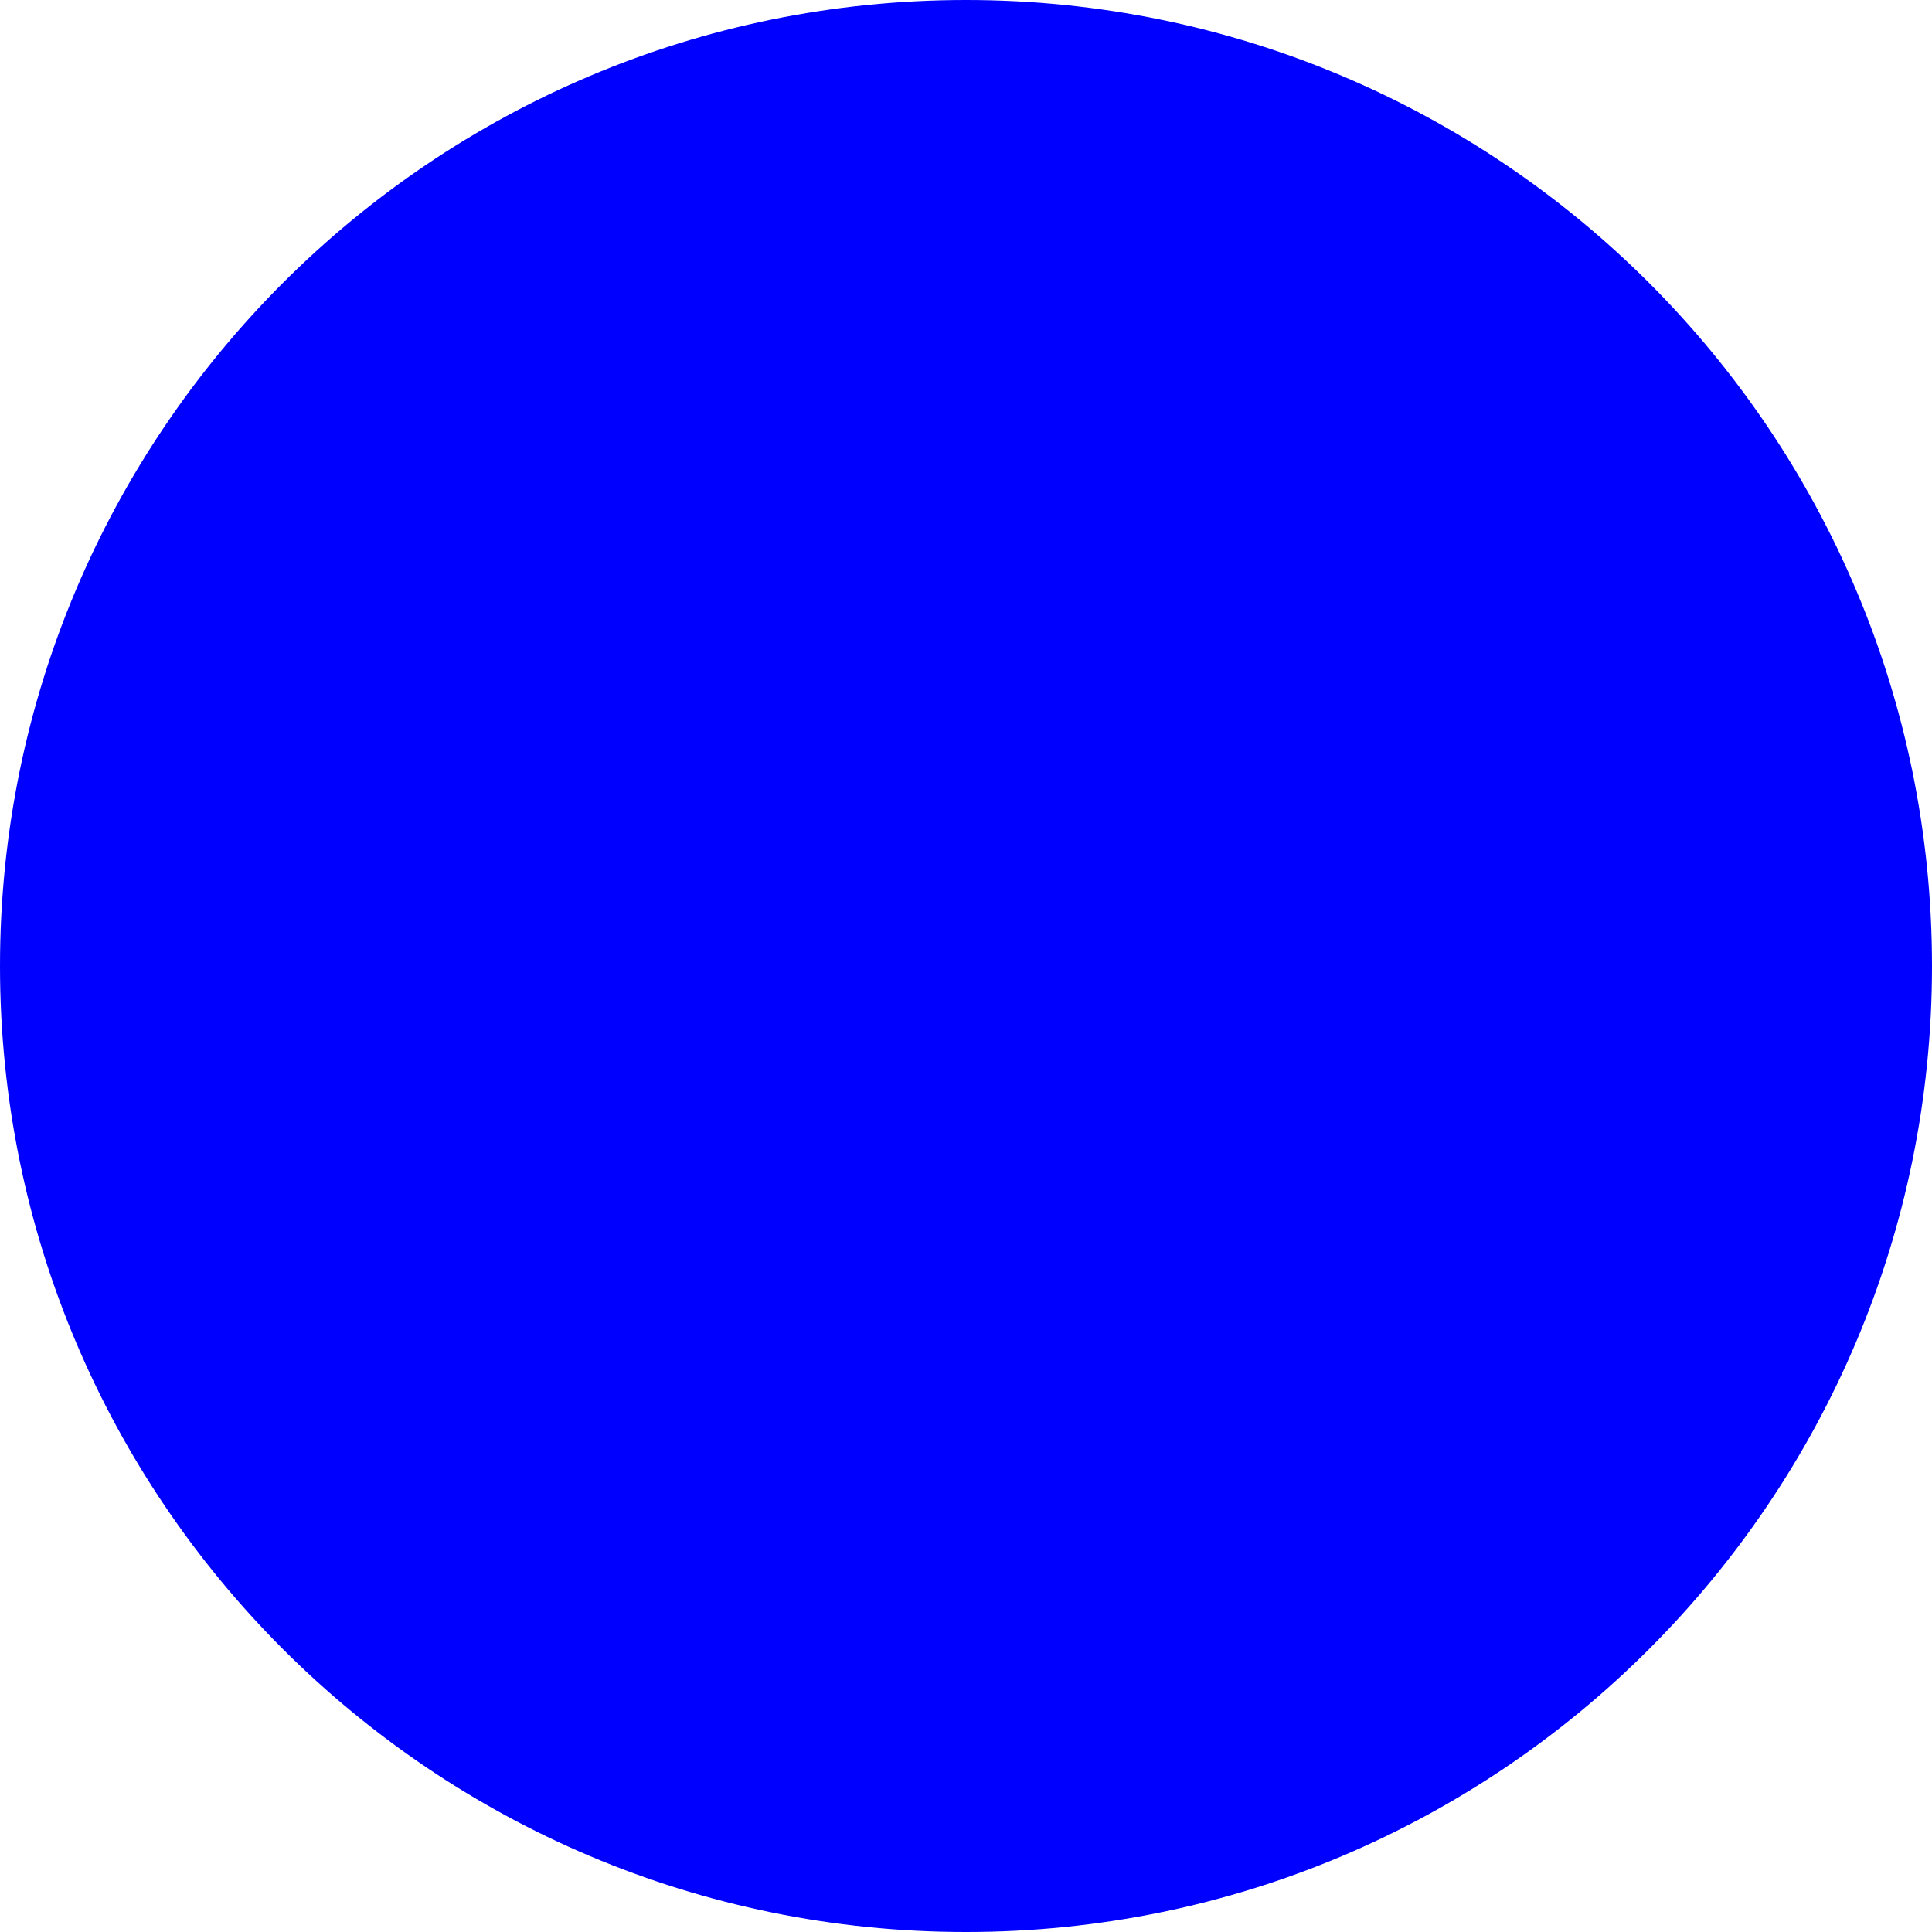
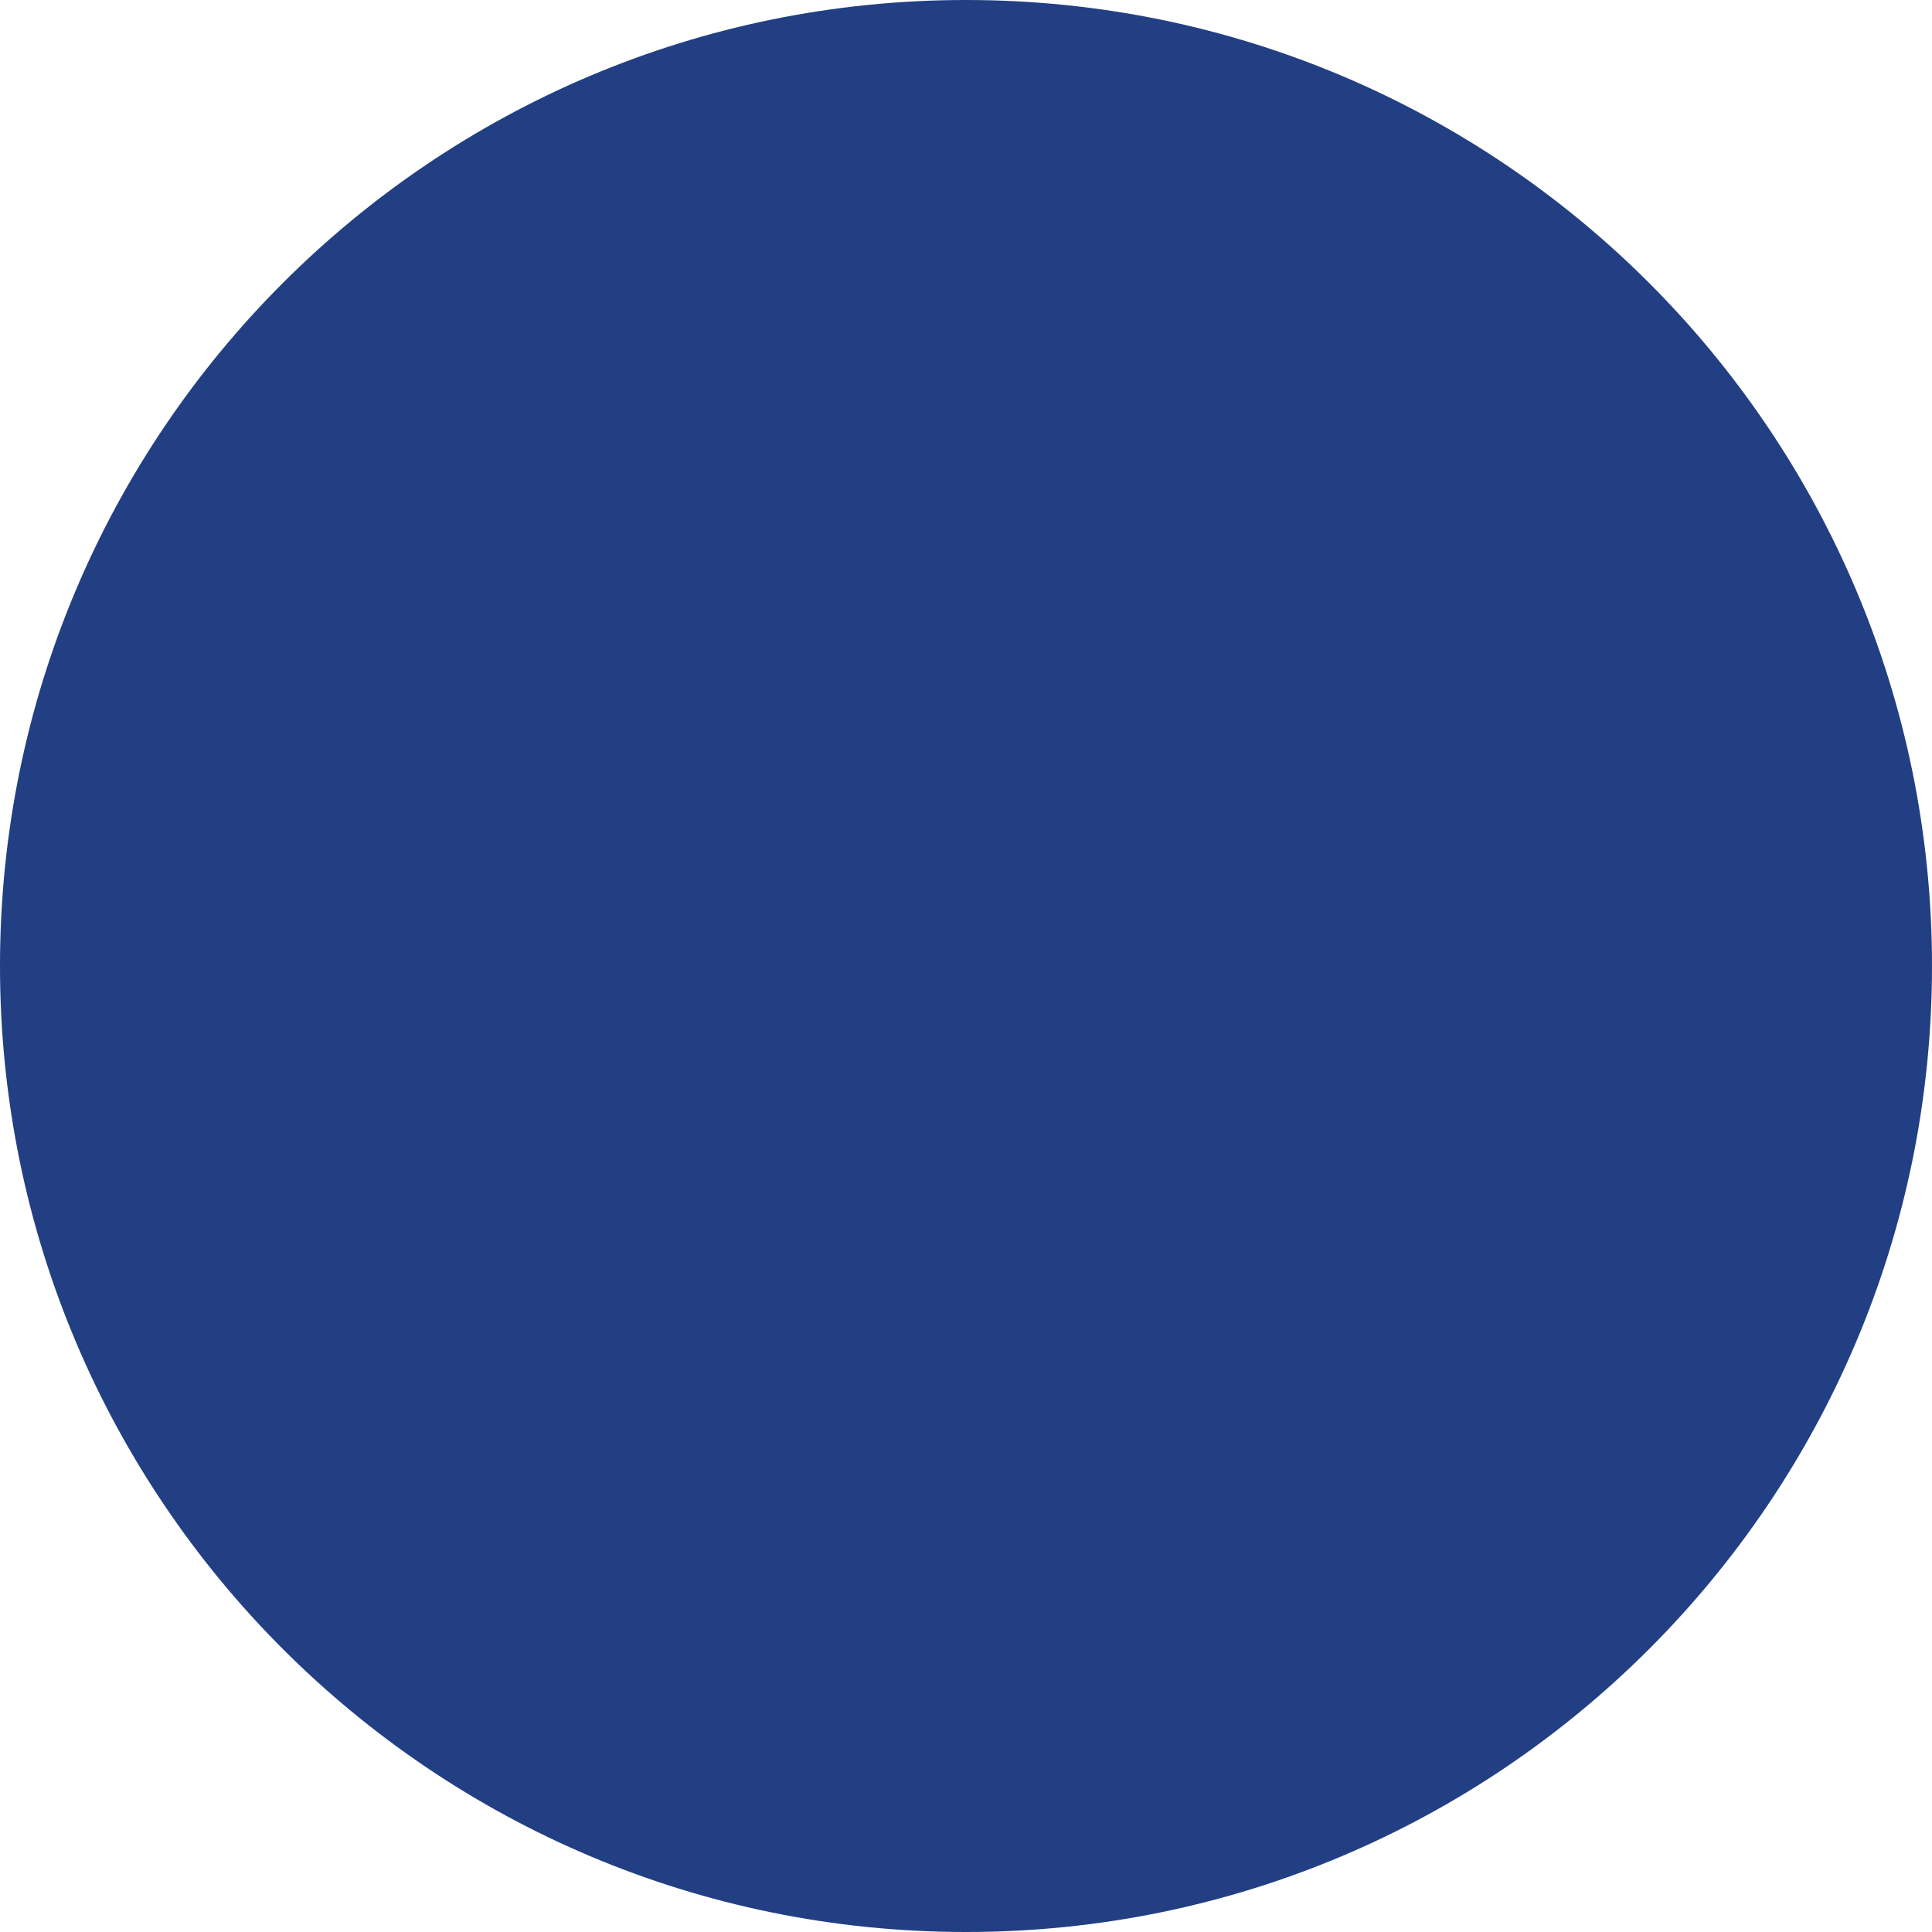
- <svg xmlns="http://www.w3.org/2000/svg" fill="blue" viewBox="0 0 512 512">
+ <svg xmlns="http://www.w3.org/2000/svg" fill="#223F84" viewBox="0 0 512 512">
  <path d="M512 256C512 397.4 397.4 512 256 512C114.6 512 0 397.4 0 256C0 114.6 114.6 0 256 0C397.4 0 512 114.6 512 256z" />
</svg>
